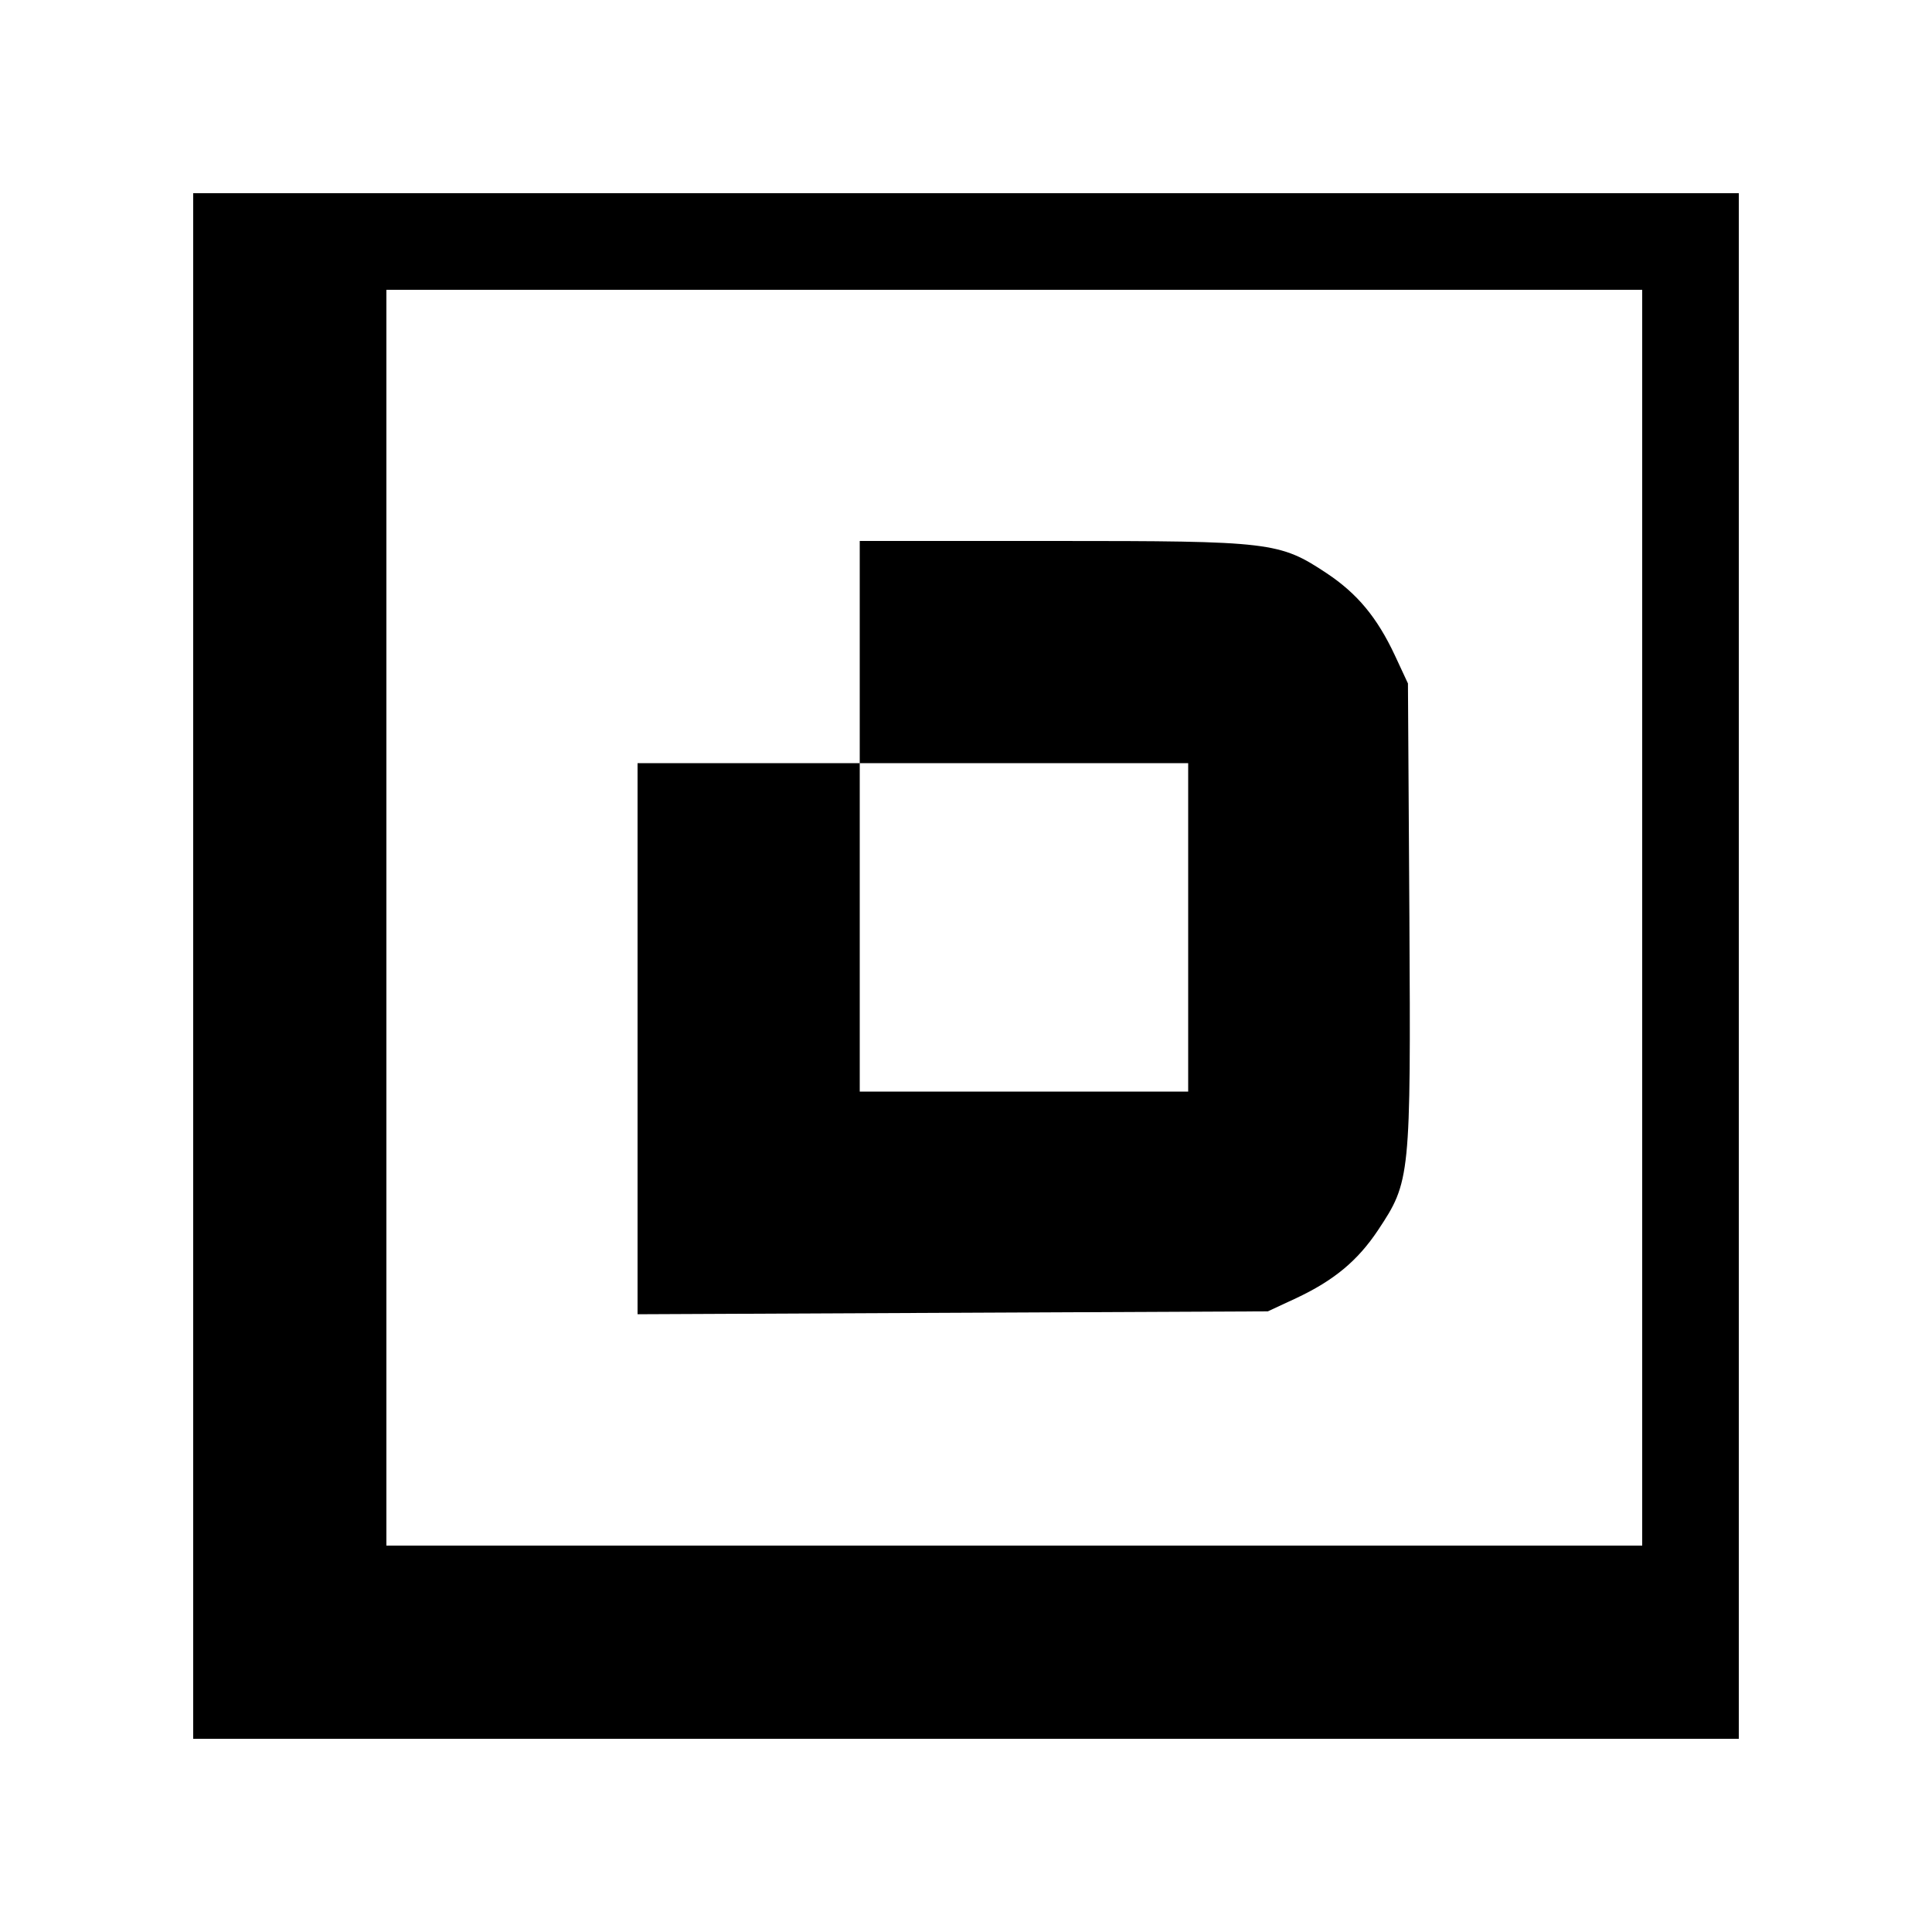
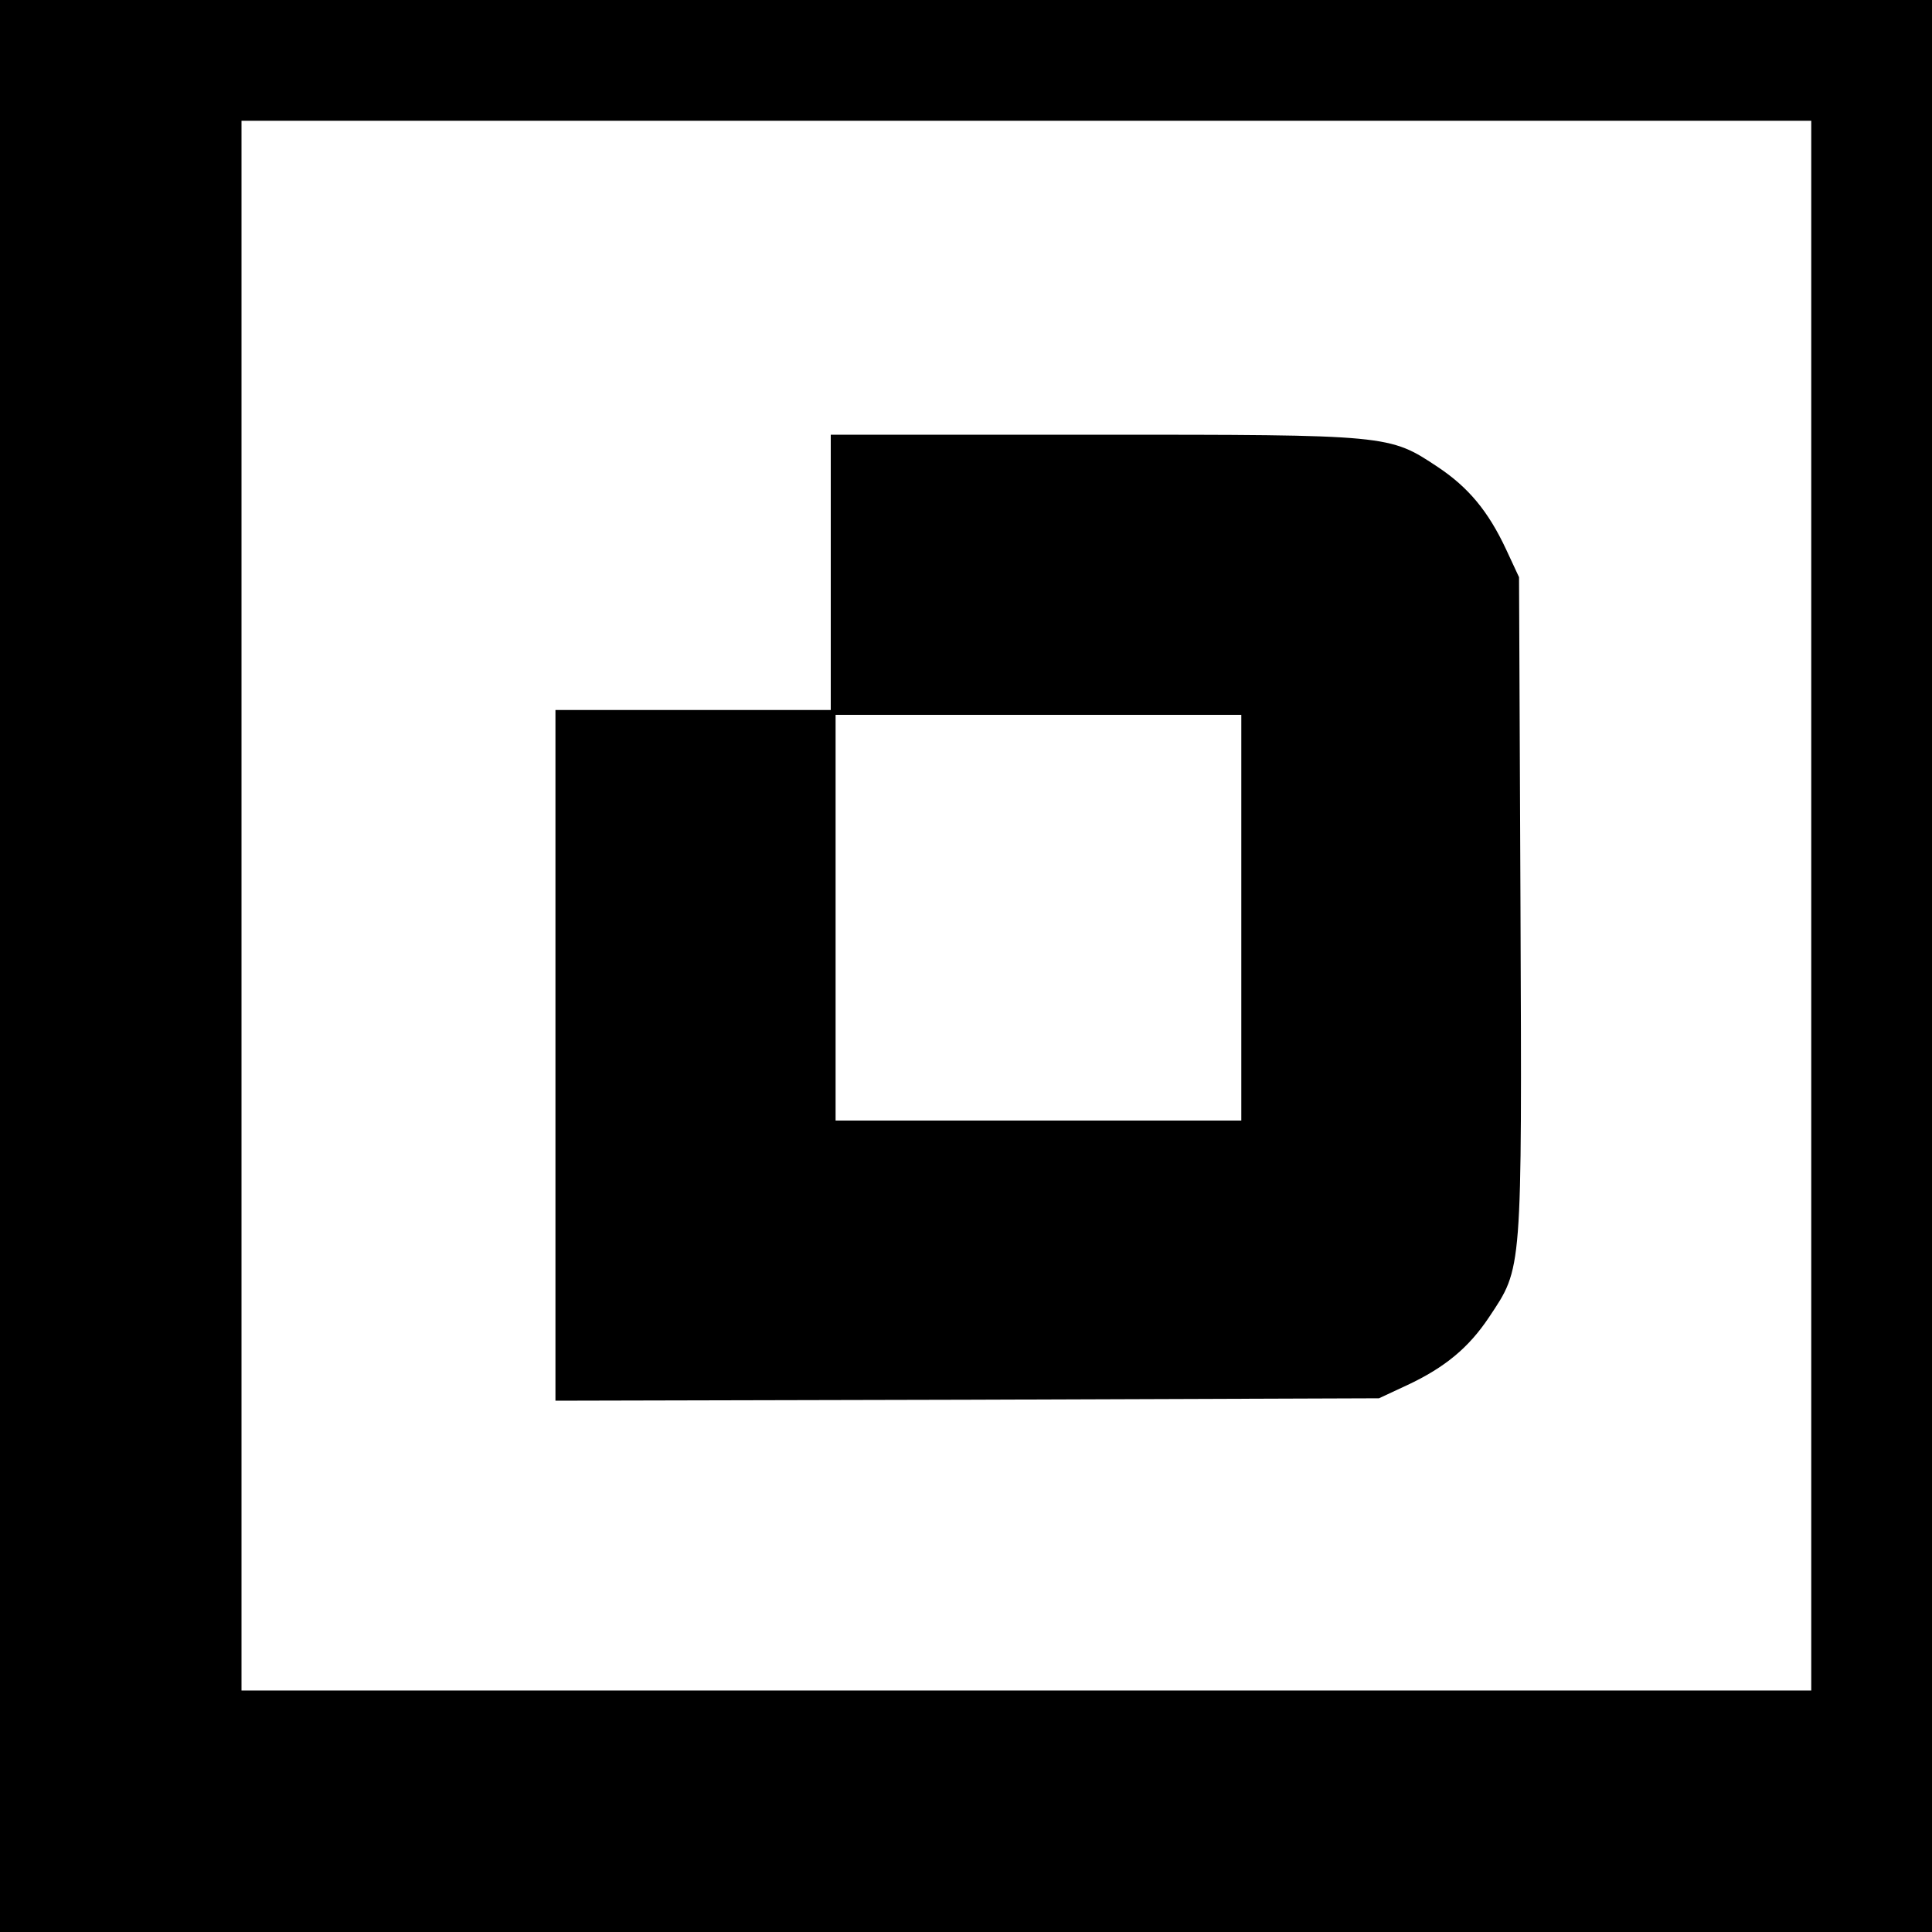
<svg xmlns="http://www.w3.org/2000/svg" version="1.0" width="400pt" height="400pt" viewBox="0 0 400 400" preserveAspectRatio="xMidYMid meet">
  <g transform="translate(0,400) scale(0.1,-0.1)" fill="#000000" stroke="none">
-     <path d="M400 2000 l0 -1600 1600 0 1600 0 0 1600 0 1600 -1600 0 -1600 0 0 -1600z m3000 100 l0 -1300 -1300 0 -1300 0 0 1300 0 1300 1300 0 1300 0 0 -1300z" />
-     <path d="M1780 2650 l0 -230 -230 0 -230 0 0 -570 0 -571 653 3 652 3 58 27 c79 37 128 78 170 141 67 101 68 108 65 648 l-3 484 -27 58 c-37 79 -78 128 -141 170 -98 65 -115 67 -564 67 l-403 0 0 -230z m680 -570 l0 -340 -340 0 -340 0 0 340 0 340 340 0 340 0 0 -340z" />
+     <path d="M0 2000 l0 -2000 2000 0 2000 0 0 2000 0 2000 -2000 0 -2000 0 0 -2000z m3750 125 l0 -1625 -1625 0 -1625 0 0 1625 0 1625 1625 0 1625 0 0 -1625z" />
+     <path d="M1720 2815 l0 -285 -285 0 -285 0 0 -715 0 -715 853 2 852 3 58 27 c79 37 128 78 170 141 69 104 68 86 65 848 l-3 684 -27 58 c-37 79 -78 128 -141 170 -101 67 -99 67 -709 67 l-548 0 0 -285z m850 -715 l0 -420 -420 0 -420 0 0 420 0 420 420 0 420 0 0 -420z" />
  </g>
</svg>
